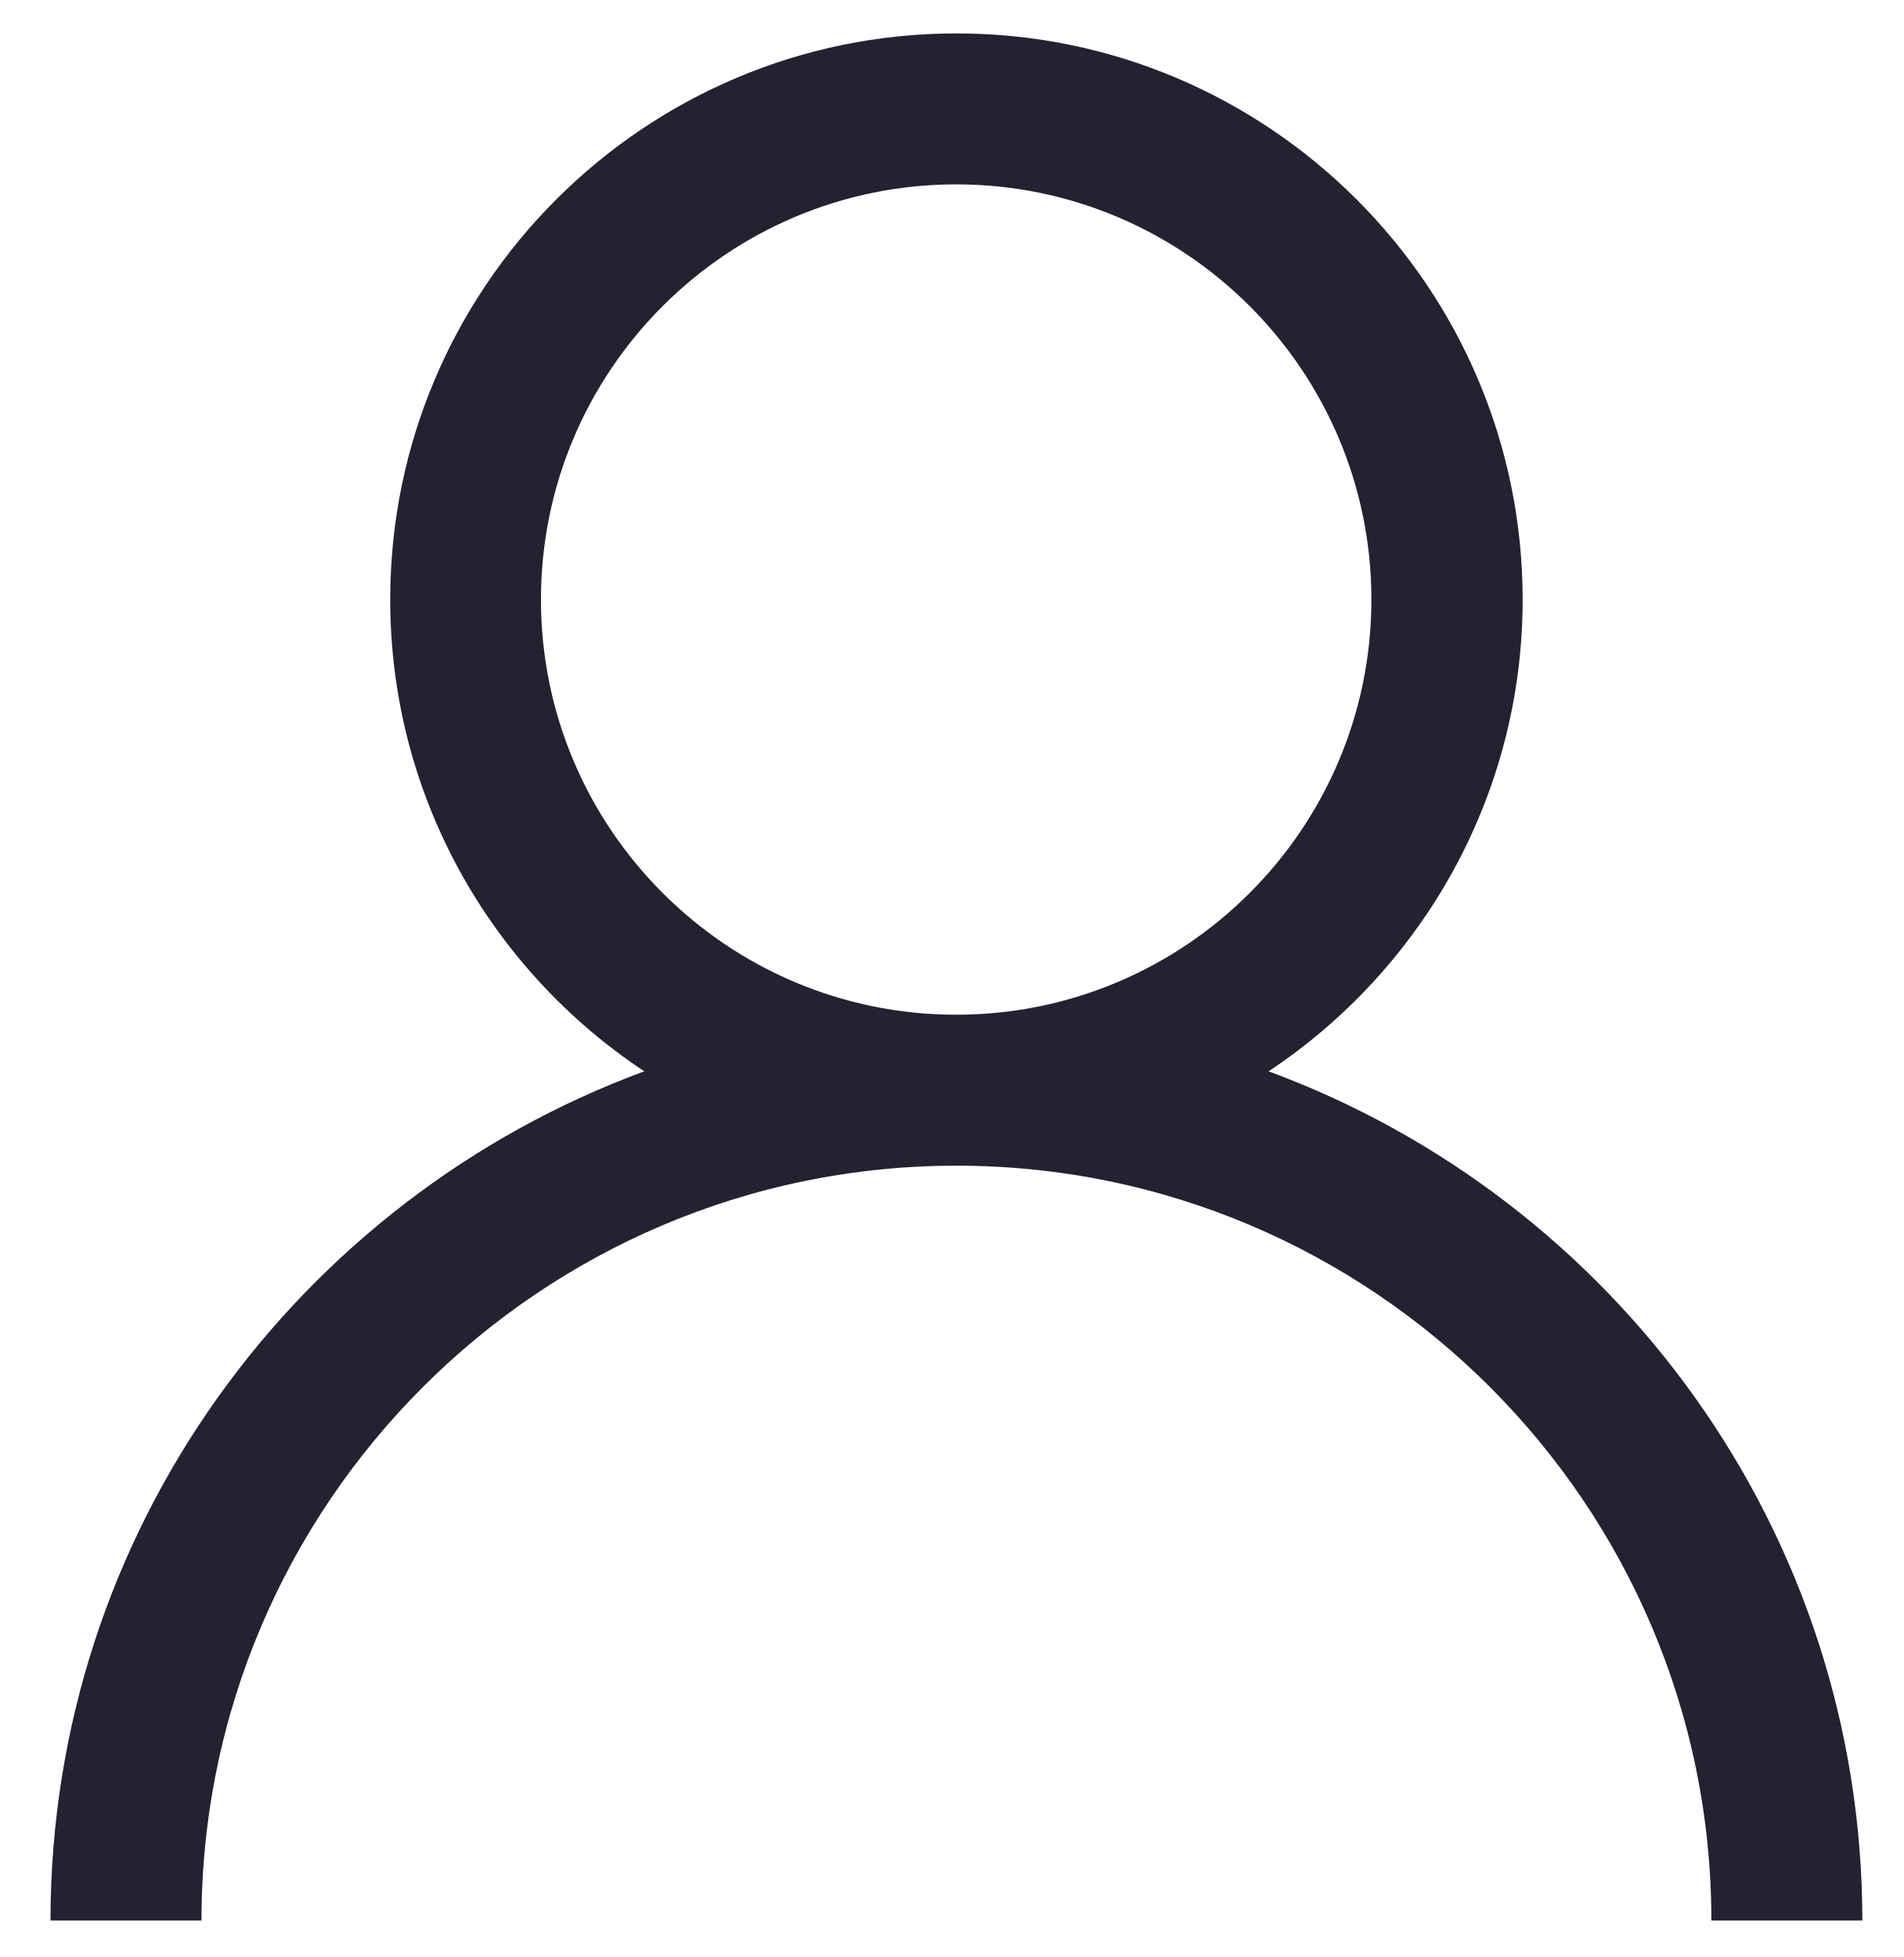
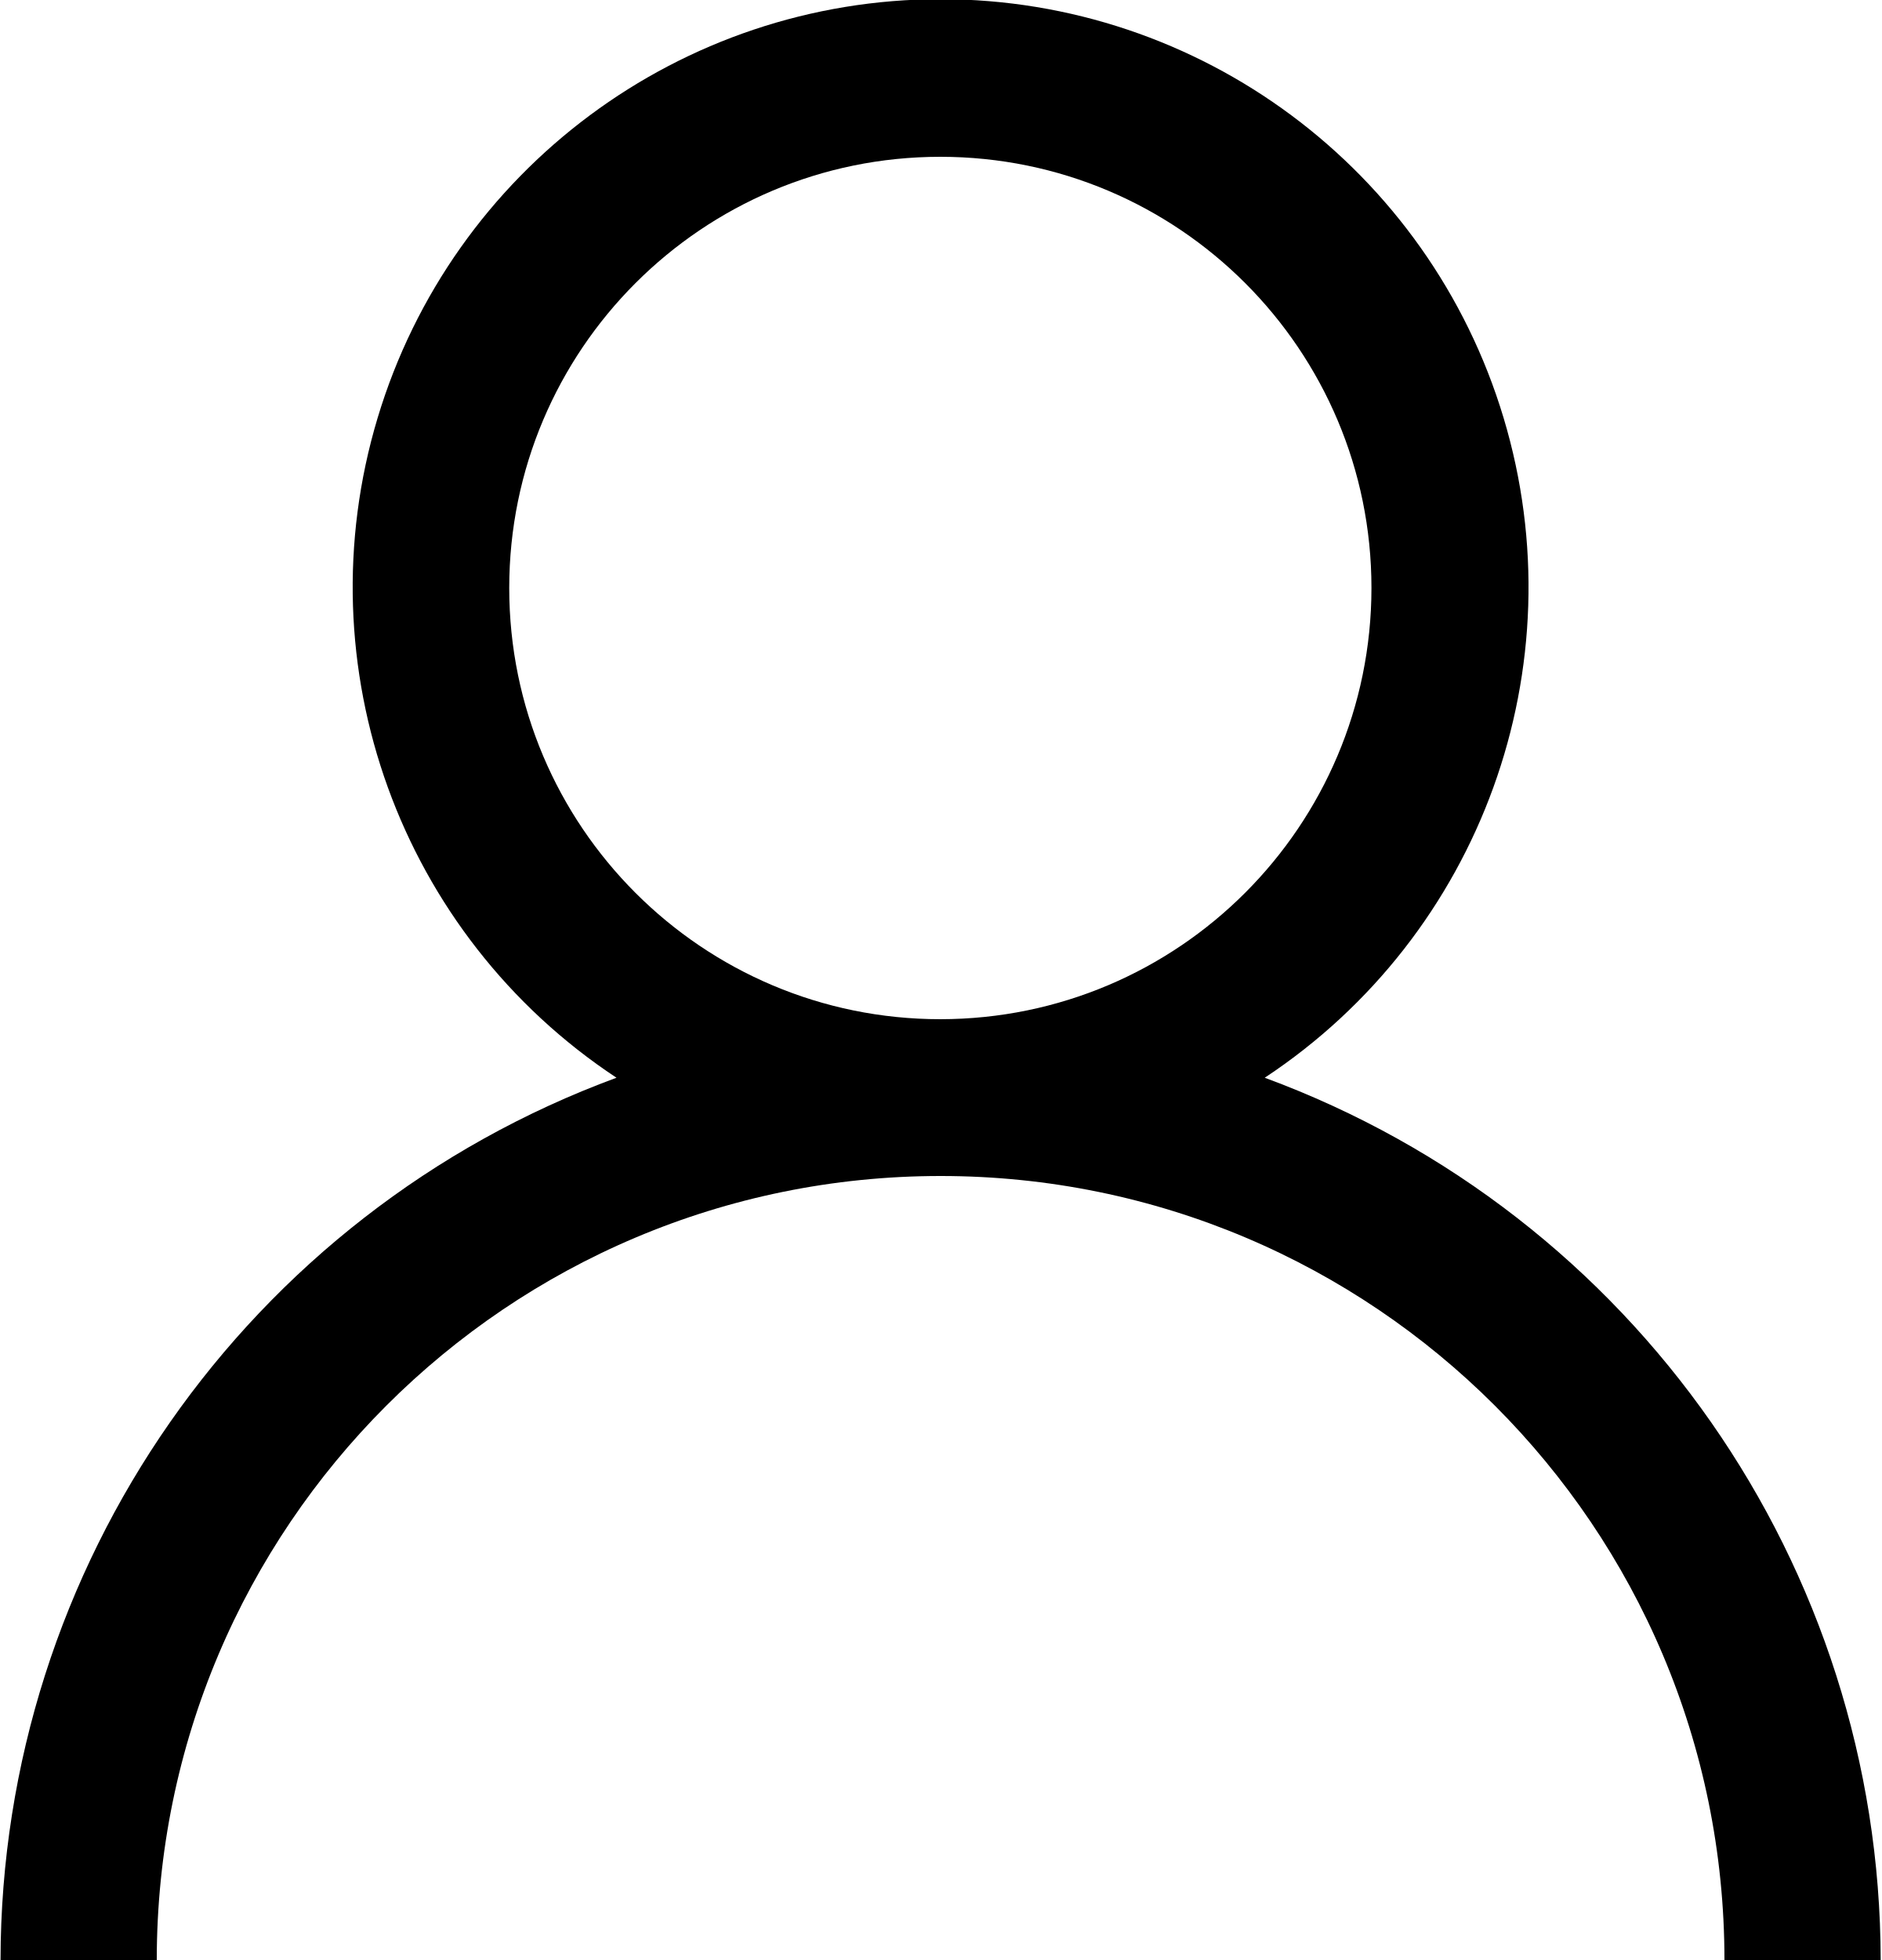
- <svg xmlns="http://www.w3.org/2000/svg" version="1.1" id="Layer_1" x="0px" y="0px" viewBox="0 0 74.65 76.74" style="enable-background:new 0 0 74.65 76.74;" xml:space="preserve">
-   <style type="text/css">
- 	.st0{fill:#232231;}
- </style>
-   <path class="st0" d="M49.74,42.01c5.99-3.98,9.96-10.78,9.96-18.5c0-12.24-9.96-22.2-22.2-22.2s-22.2,9.96-22.2,22.2  c0,7.72,3.96,14.52,9.96,18.5c-13.56,5-23.28,18.02-23.28,33.3h5.92c0-16.32,13.28-29.6,29.6-29.6c16.32,0,29.6,13.28,29.6,29.6  h5.92C73.01,60.03,63.3,47.01,49.74,42.01z M37.49,39.79c-8.98,0-16.28-7.3-16.28-16.28s7.3-16.28,16.28-16.28  s16.28,7.3,16.28,16.28S46.47,39.79,37.49,39.79z" />
+ <svg id="Layer_1" viewBox="0 0 71.04 74">
+   <path d="M49.74,42a22.2,22.2,0,1,0-24.48,0A35.55,35.55,0,0,0,2,75.31H7.9a29.6,29.6,0,0,1,59.2,0H73A35.56,35.56,0,0,0,49.74,42ZM37.49,39.79A16.28,16.28,0,1,1,53.77,23.51,16.29,16.29,0,0,1,37.49,39.79Z" transform="translate(-1.98 -1.31)" />
</svg>
